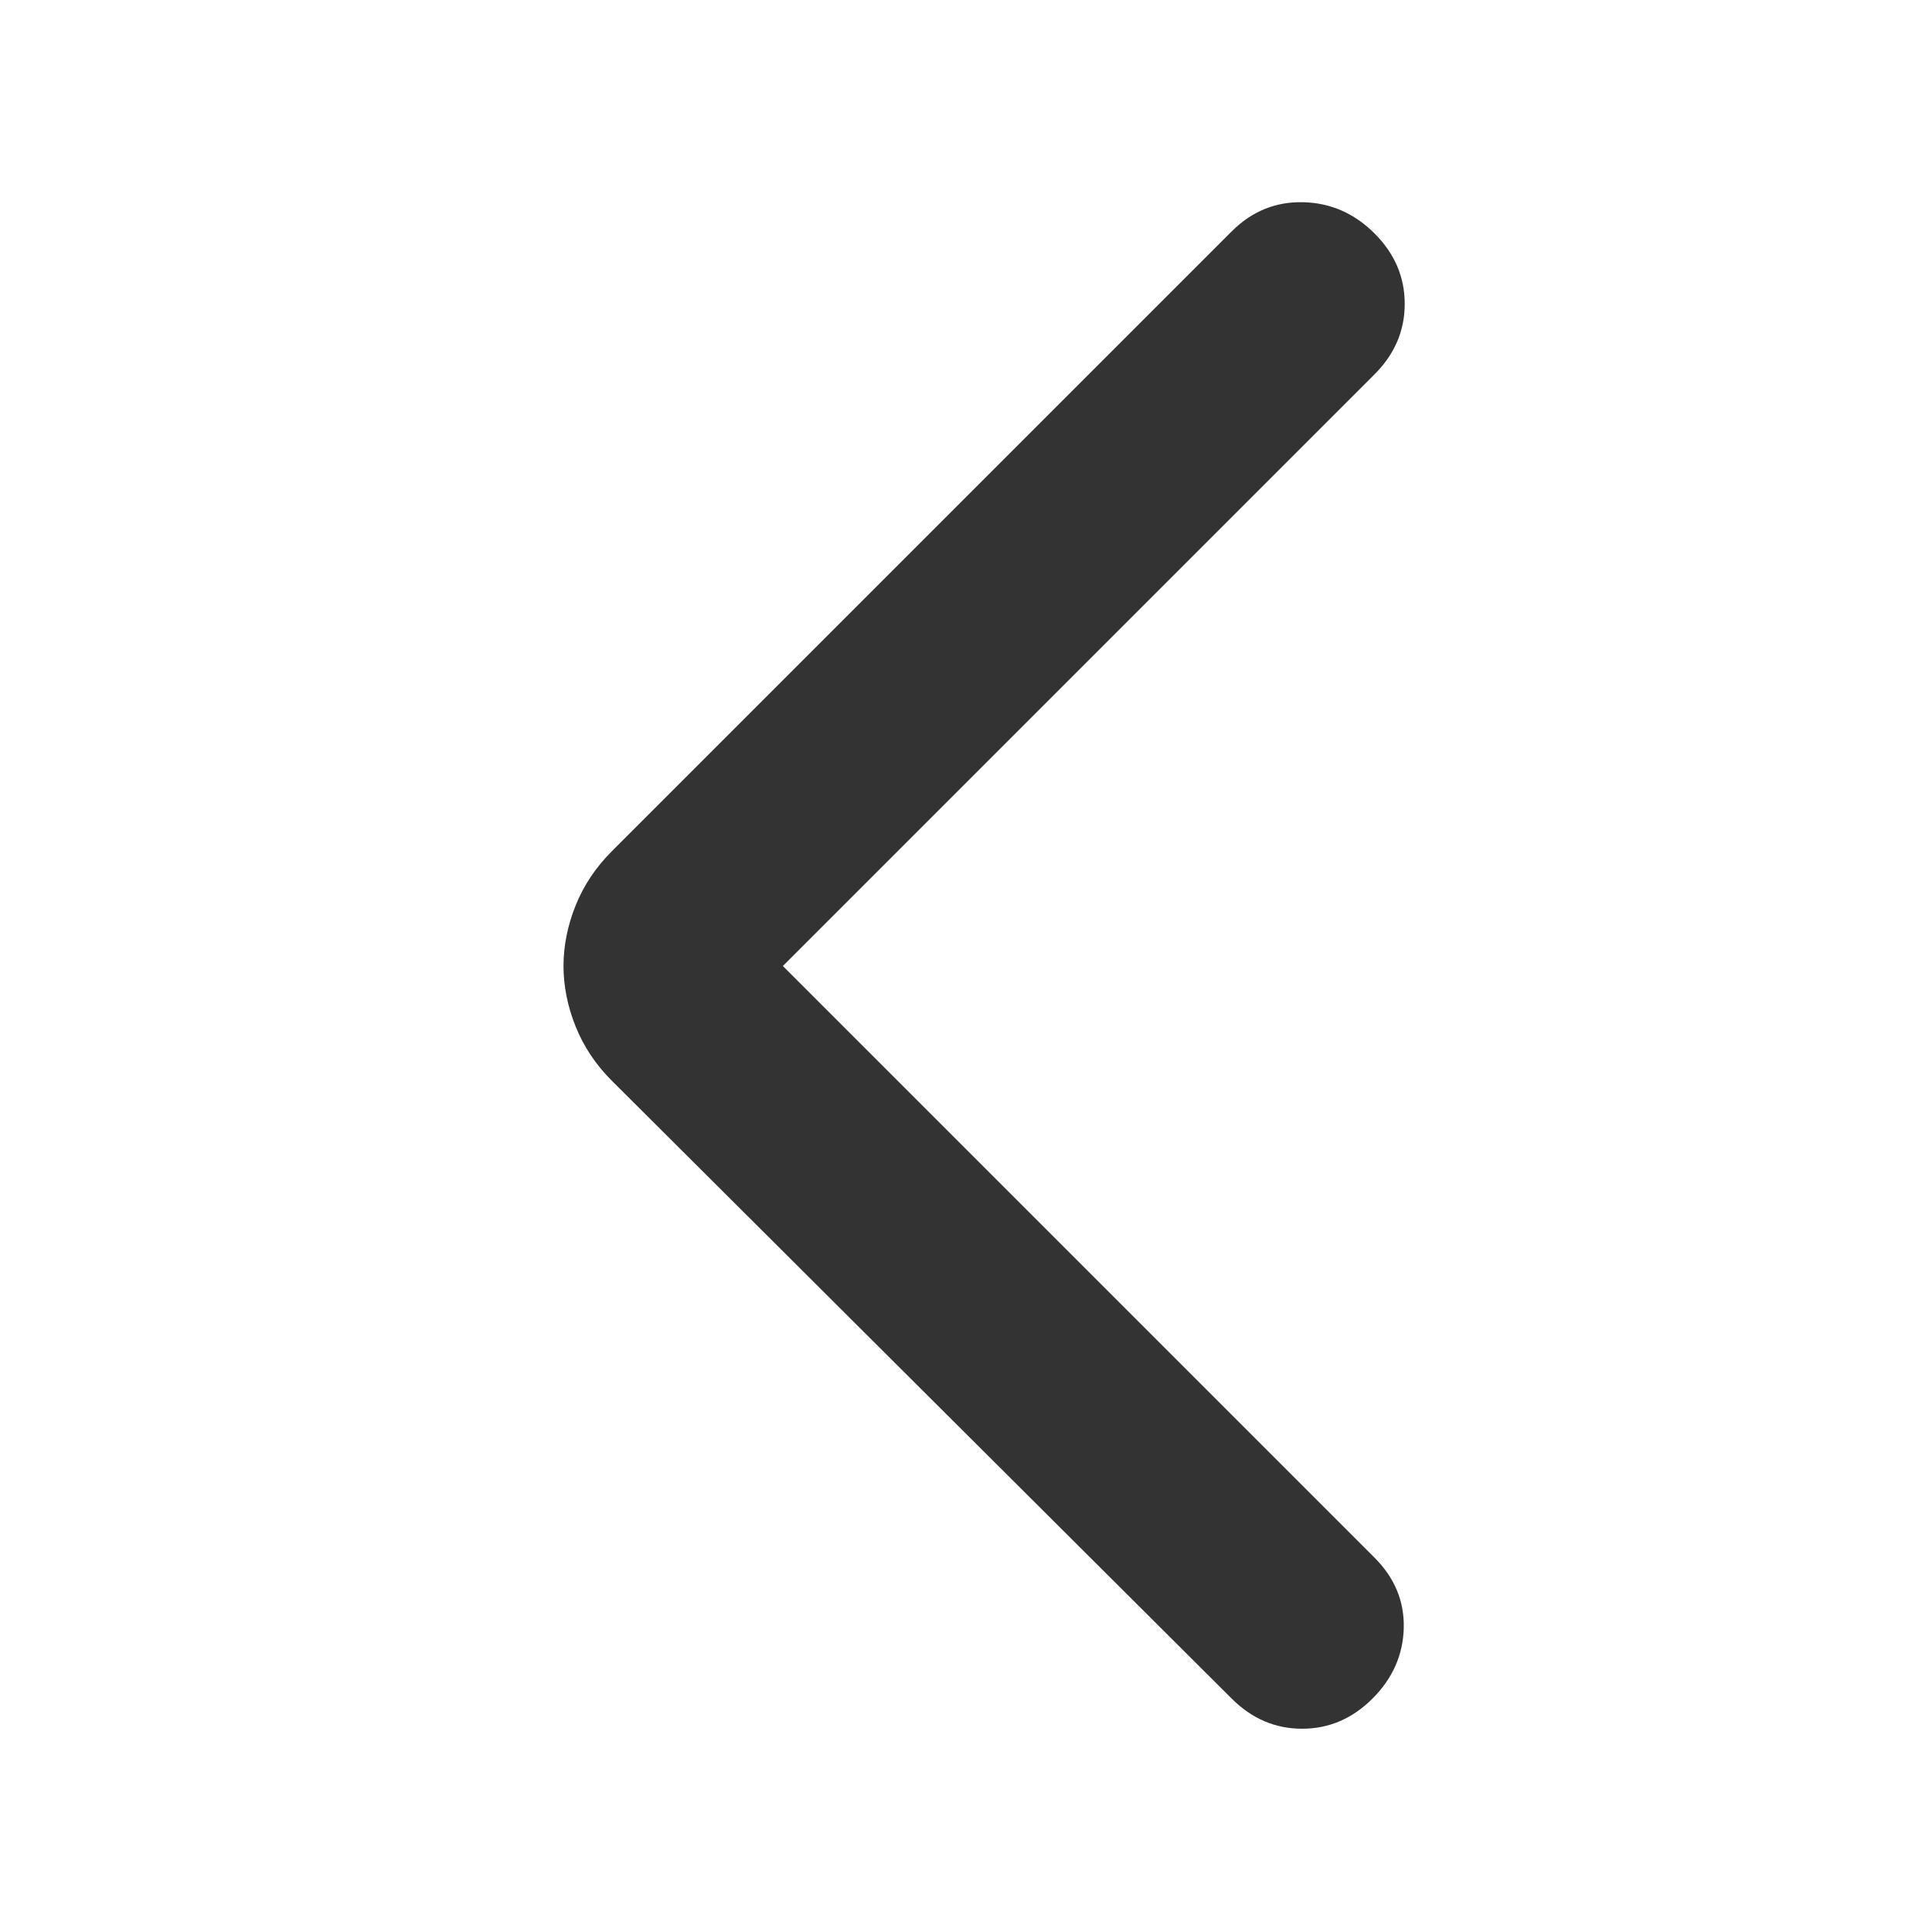
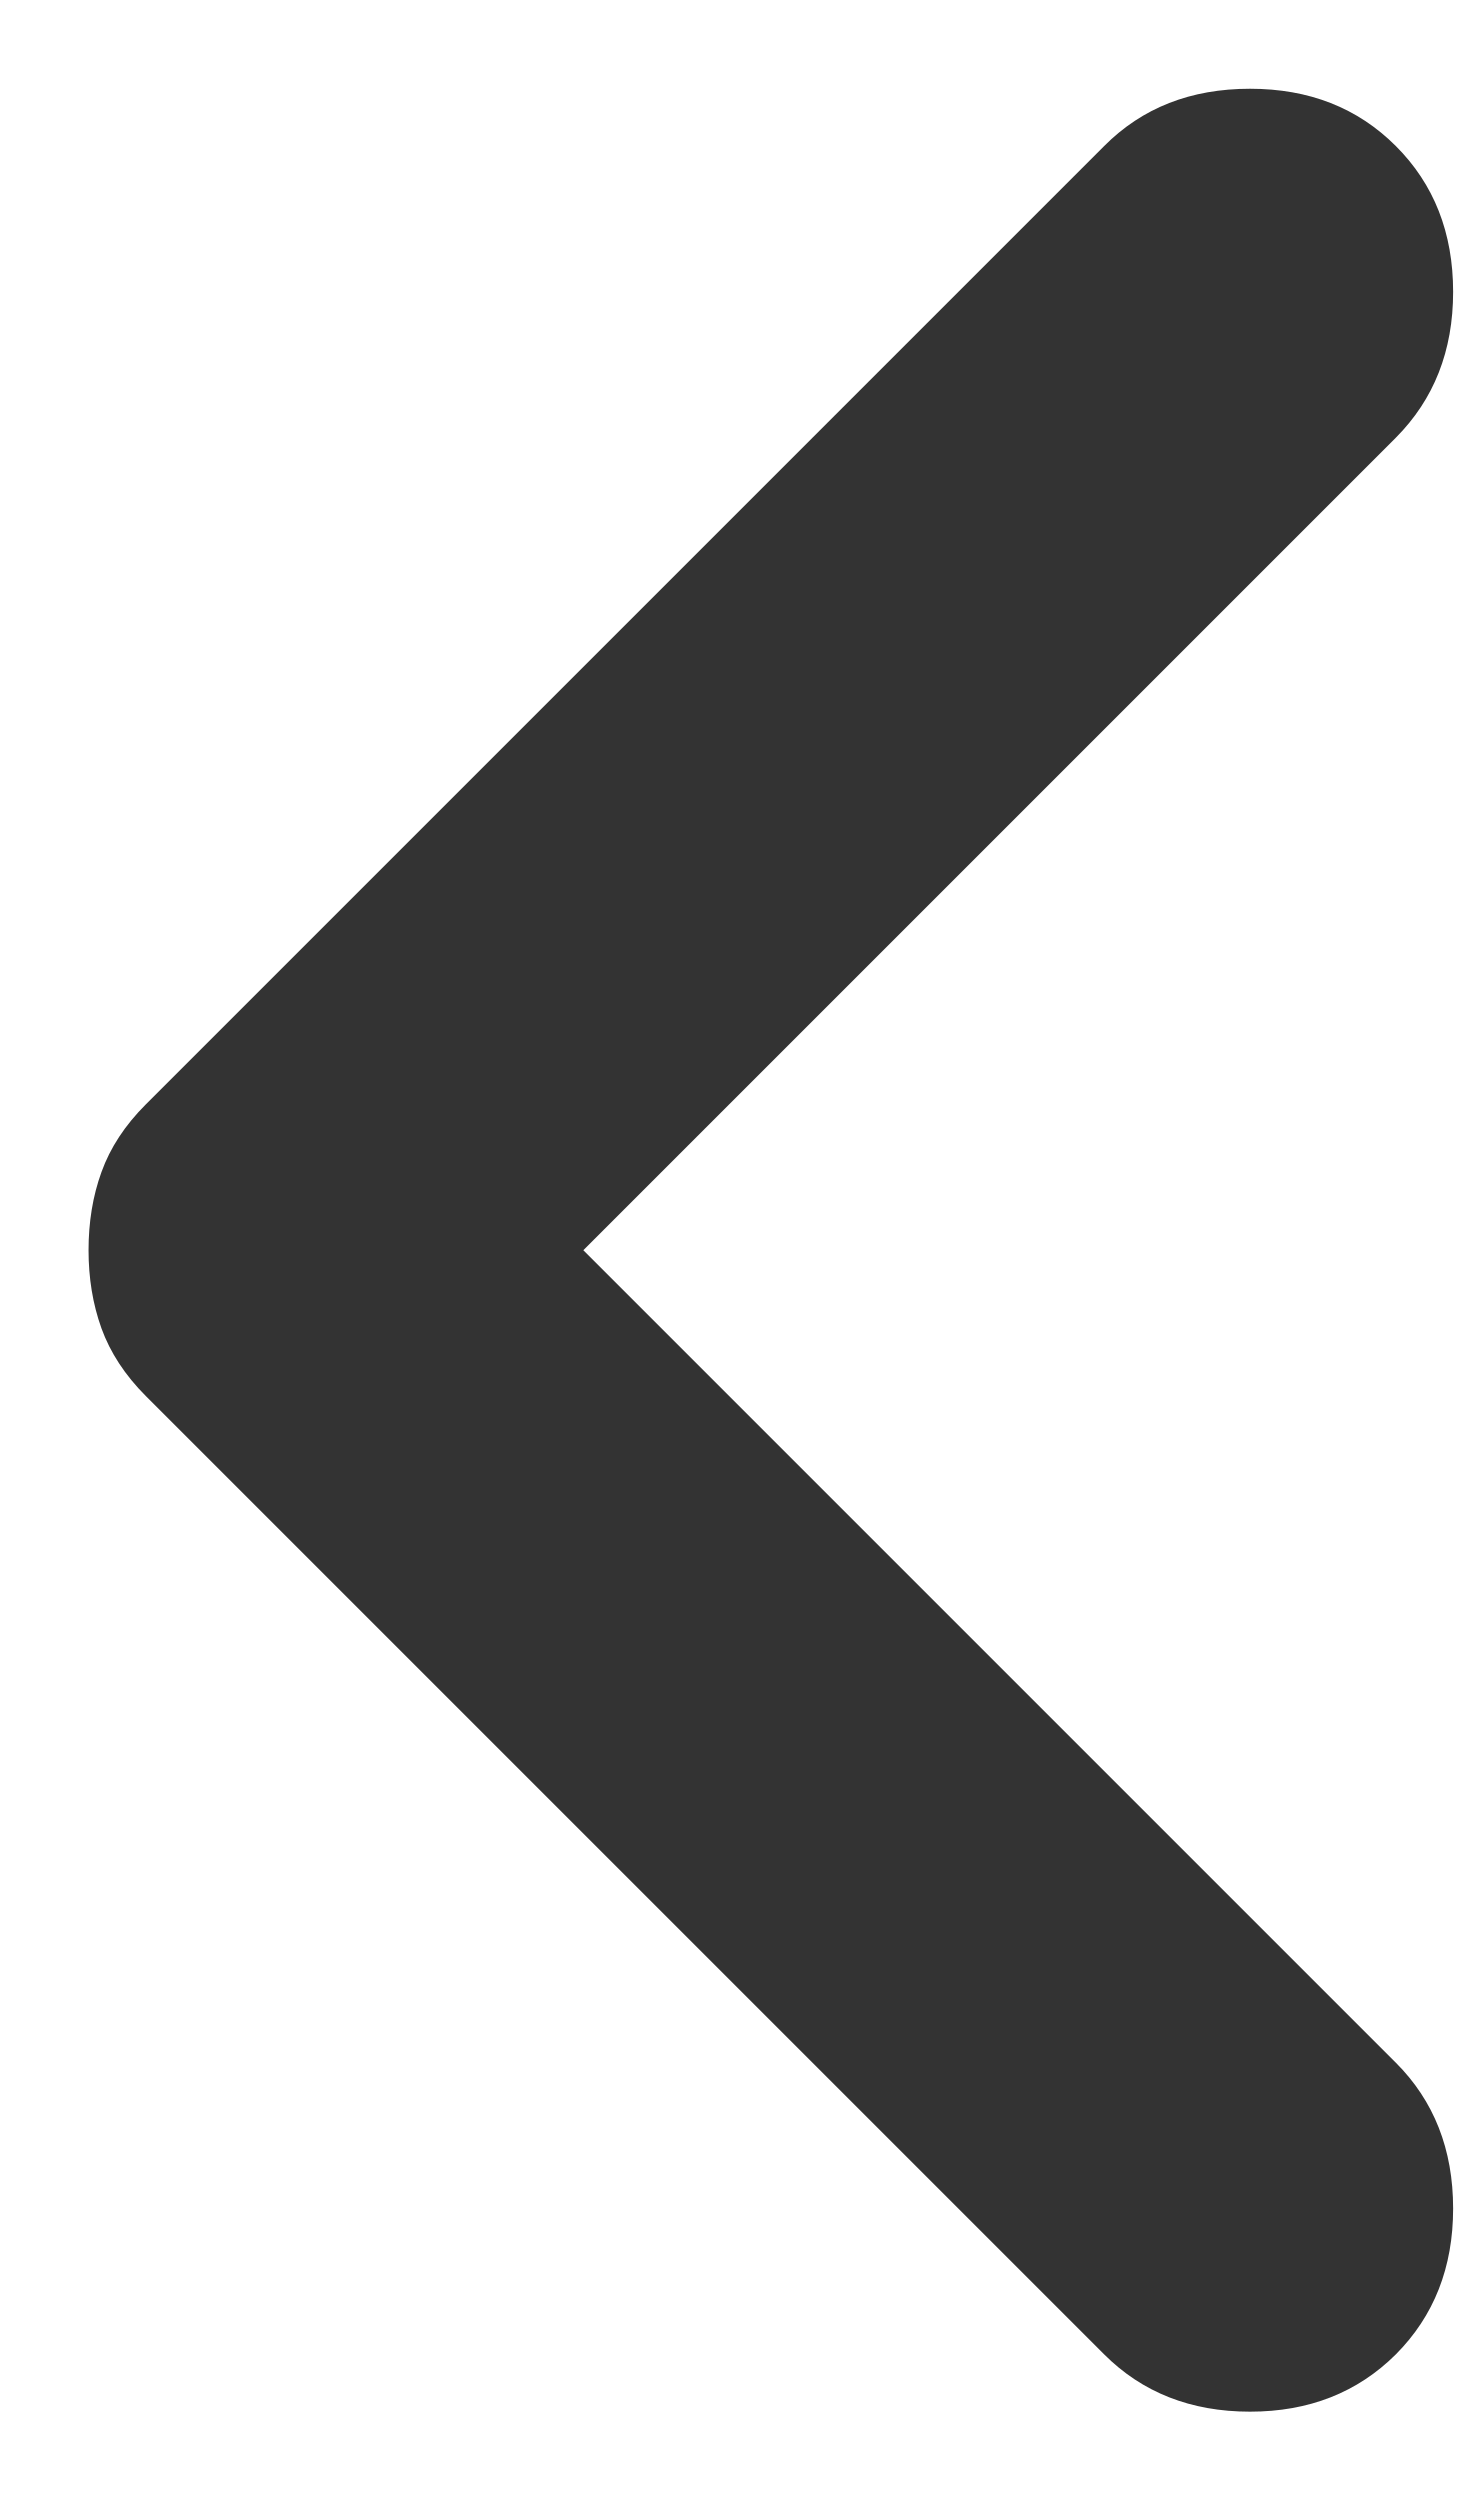
- <svg xmlns="http://www.w3.org/2000/svg" width="24" height="24" viewBox="0 0 24 24" fill="none">
-   <path d="M9.725 12L17.075 19.35C17.325 19.6 17.446 19.891 17.438 20.225C17.429 20.558 17.3 20.85 17.05 21.1C16.8 21.35 16.508 21.475 16.175 21.475C15.842 21.475 15.55 21.35 15.3 21.1L7.6 13.425C7.4 13.225 7.25 13 7.15 12.75C7.05 12.5 7 12.25 7 12C7 11.75 7.05 11.5 7.15 11.25C7.25 11 7.4 10.775 7.6 10.575L15.3 2.875C15.55 2.625 15.846 2.504 16.188 2.512C16.529 2.52 16.825 2.65 17.075 2.9C17.325 3.15 17.45 3.441 17.45 3.775C17.45 4.108 17.325 4.4 17.075 4.65L9.725 12Z" fill="#333333" />
+ <svg xmlns="http://www.w3.org/2000/svg" width="7" height="12" viewBox="0 0 7 12" fill="none">
+   <path d="M2.8 6.001L6.7 2.101C6.883 1.917 6.975 1.684 6.975 1.401C6.975 1.117 6.883 0.884 6.7 0.701C6.516 0.517 6.283 0.426 6 0.426C5.716 0.426 5.483 0.517 5.3 0.701L0.7 5.301C0.6 5.401 0.529 5.509 0.487 5.626C0.445 5.742 0.425 5.867 0.425 6.001C0.425 6.134 0.445 6.259 0.487 6.376C0.529 6.492 0.6 6.601 0.7 6.701L5.3 11.301C5.483 11.484 5.716 11.576 6 11.576C6.283 11.576 6.516 11.484 6.7 11.301C6.883 11.117 6.975 10.884 6.975 10.601C6.975 10.317 6.883 10.084 6.7 9.901L2.8 6.001Z" fill="#333333" />
</svg>
